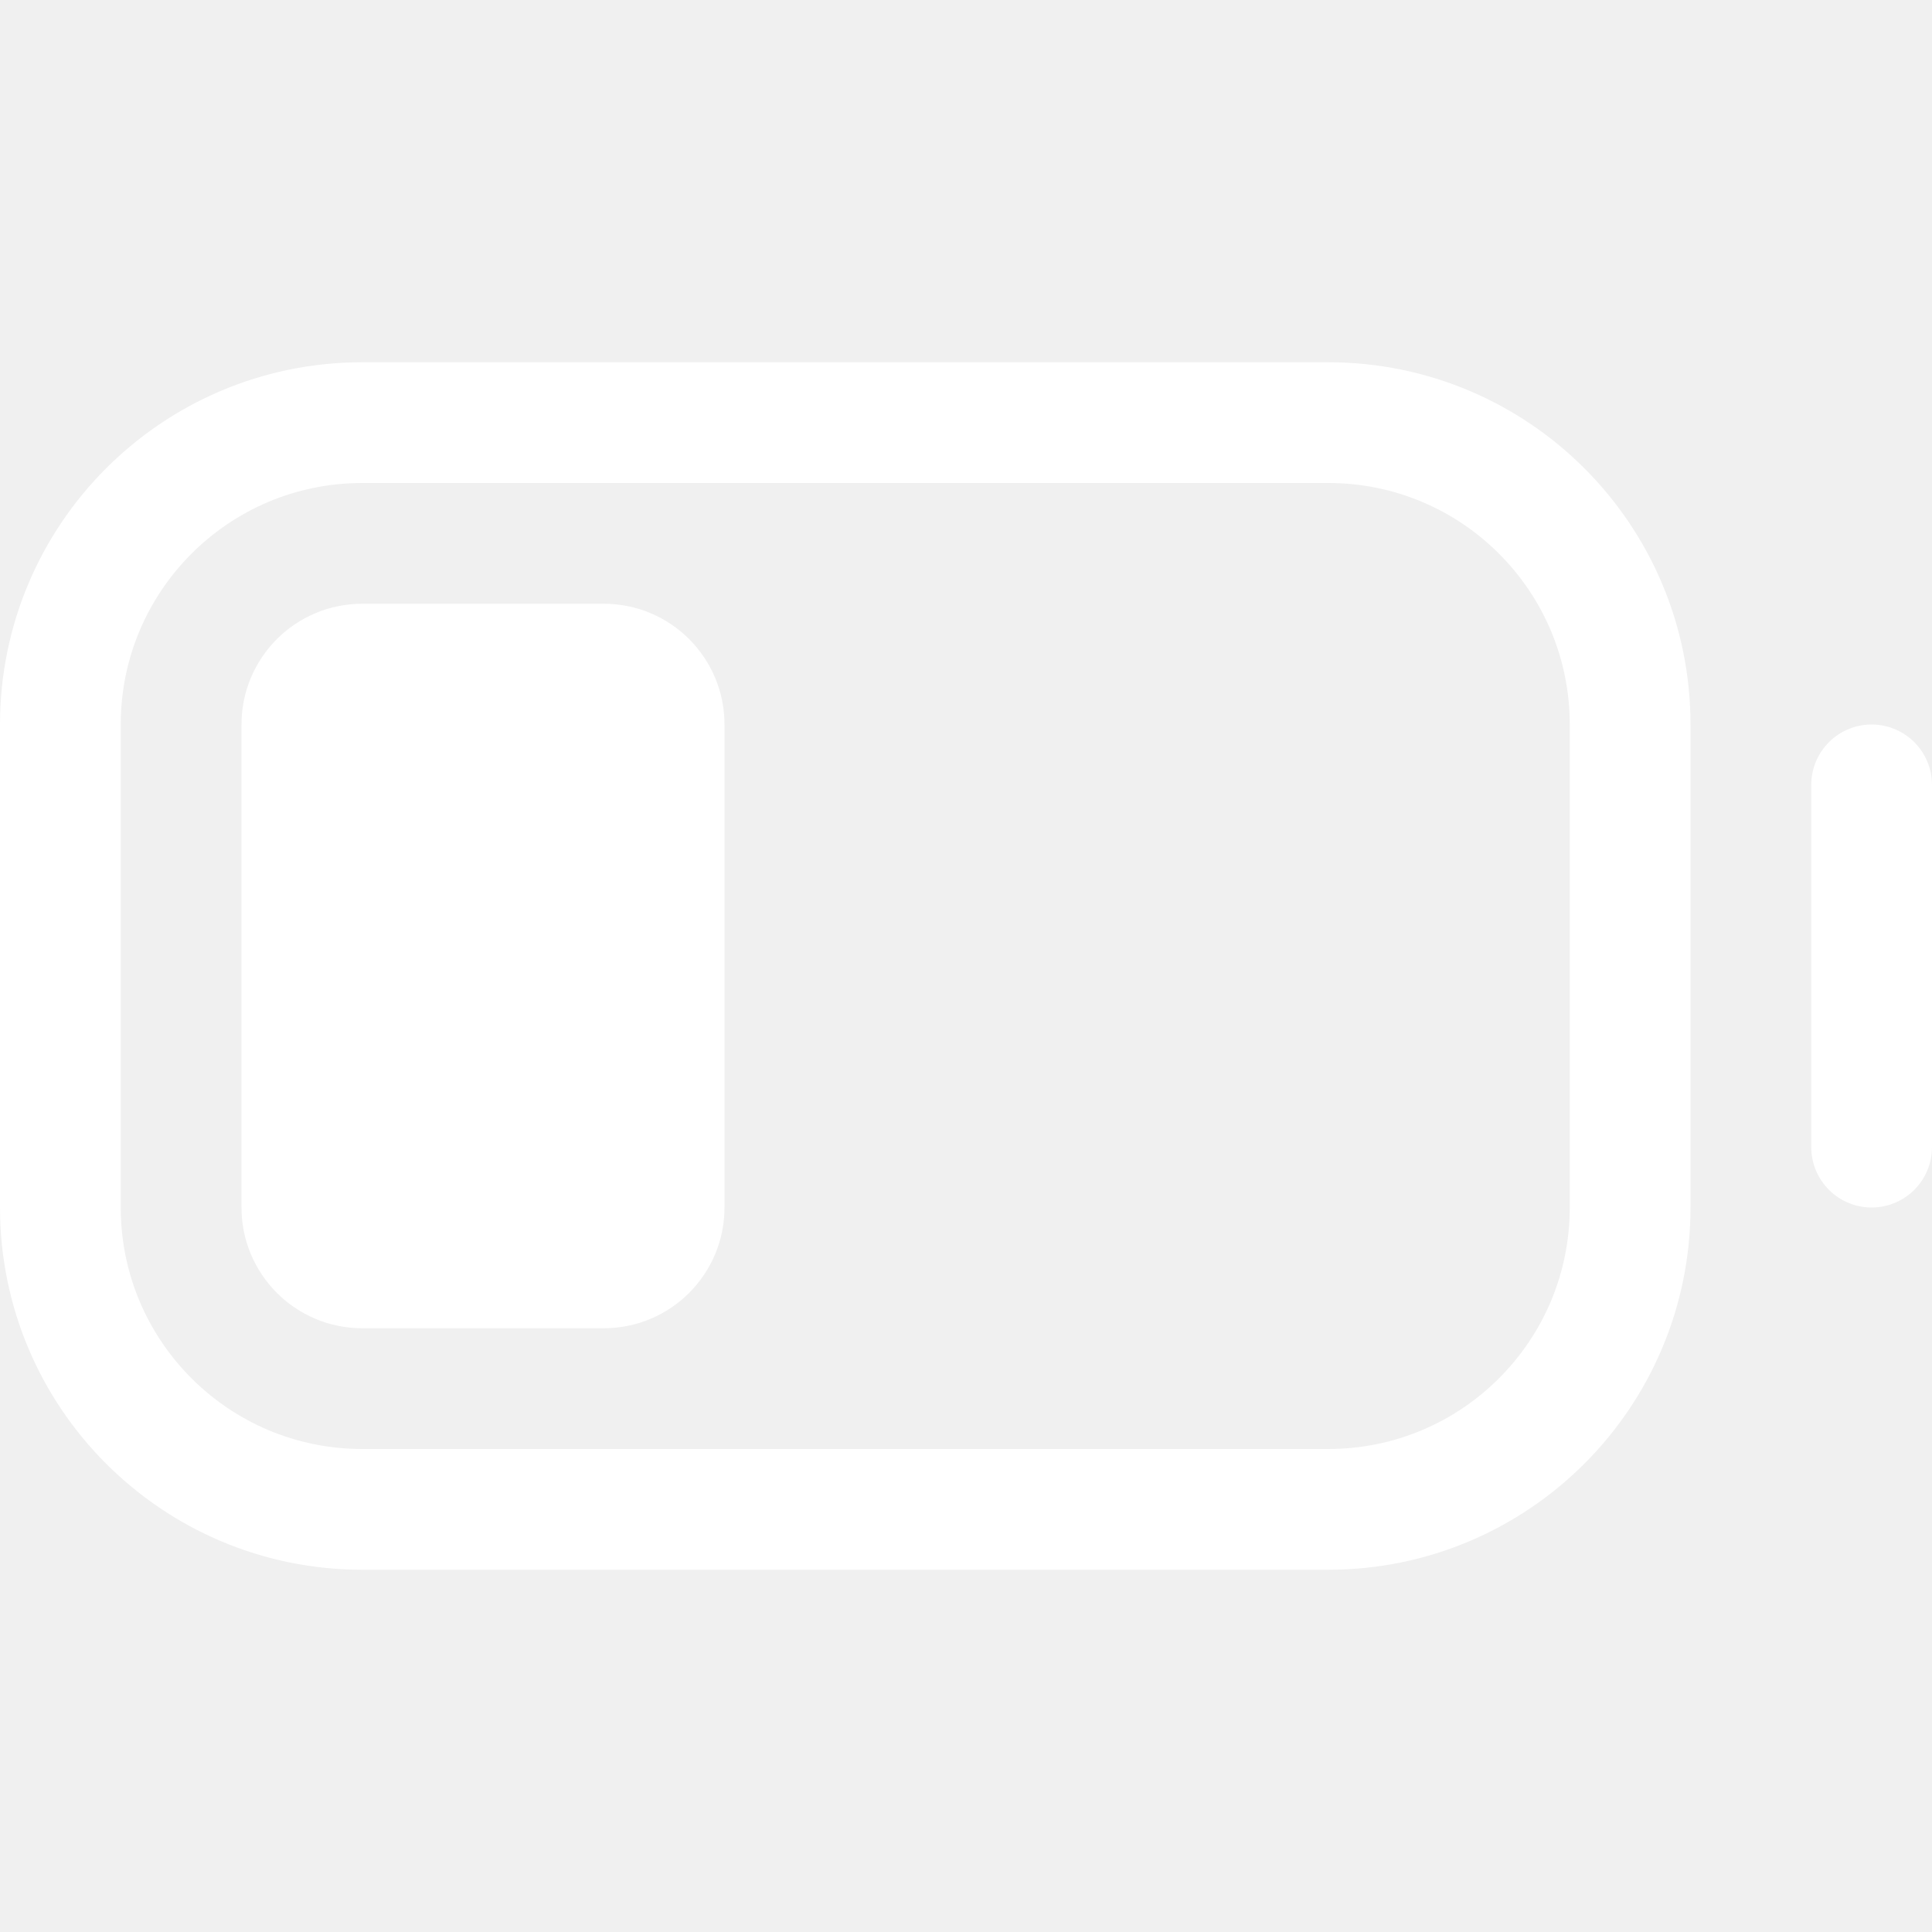
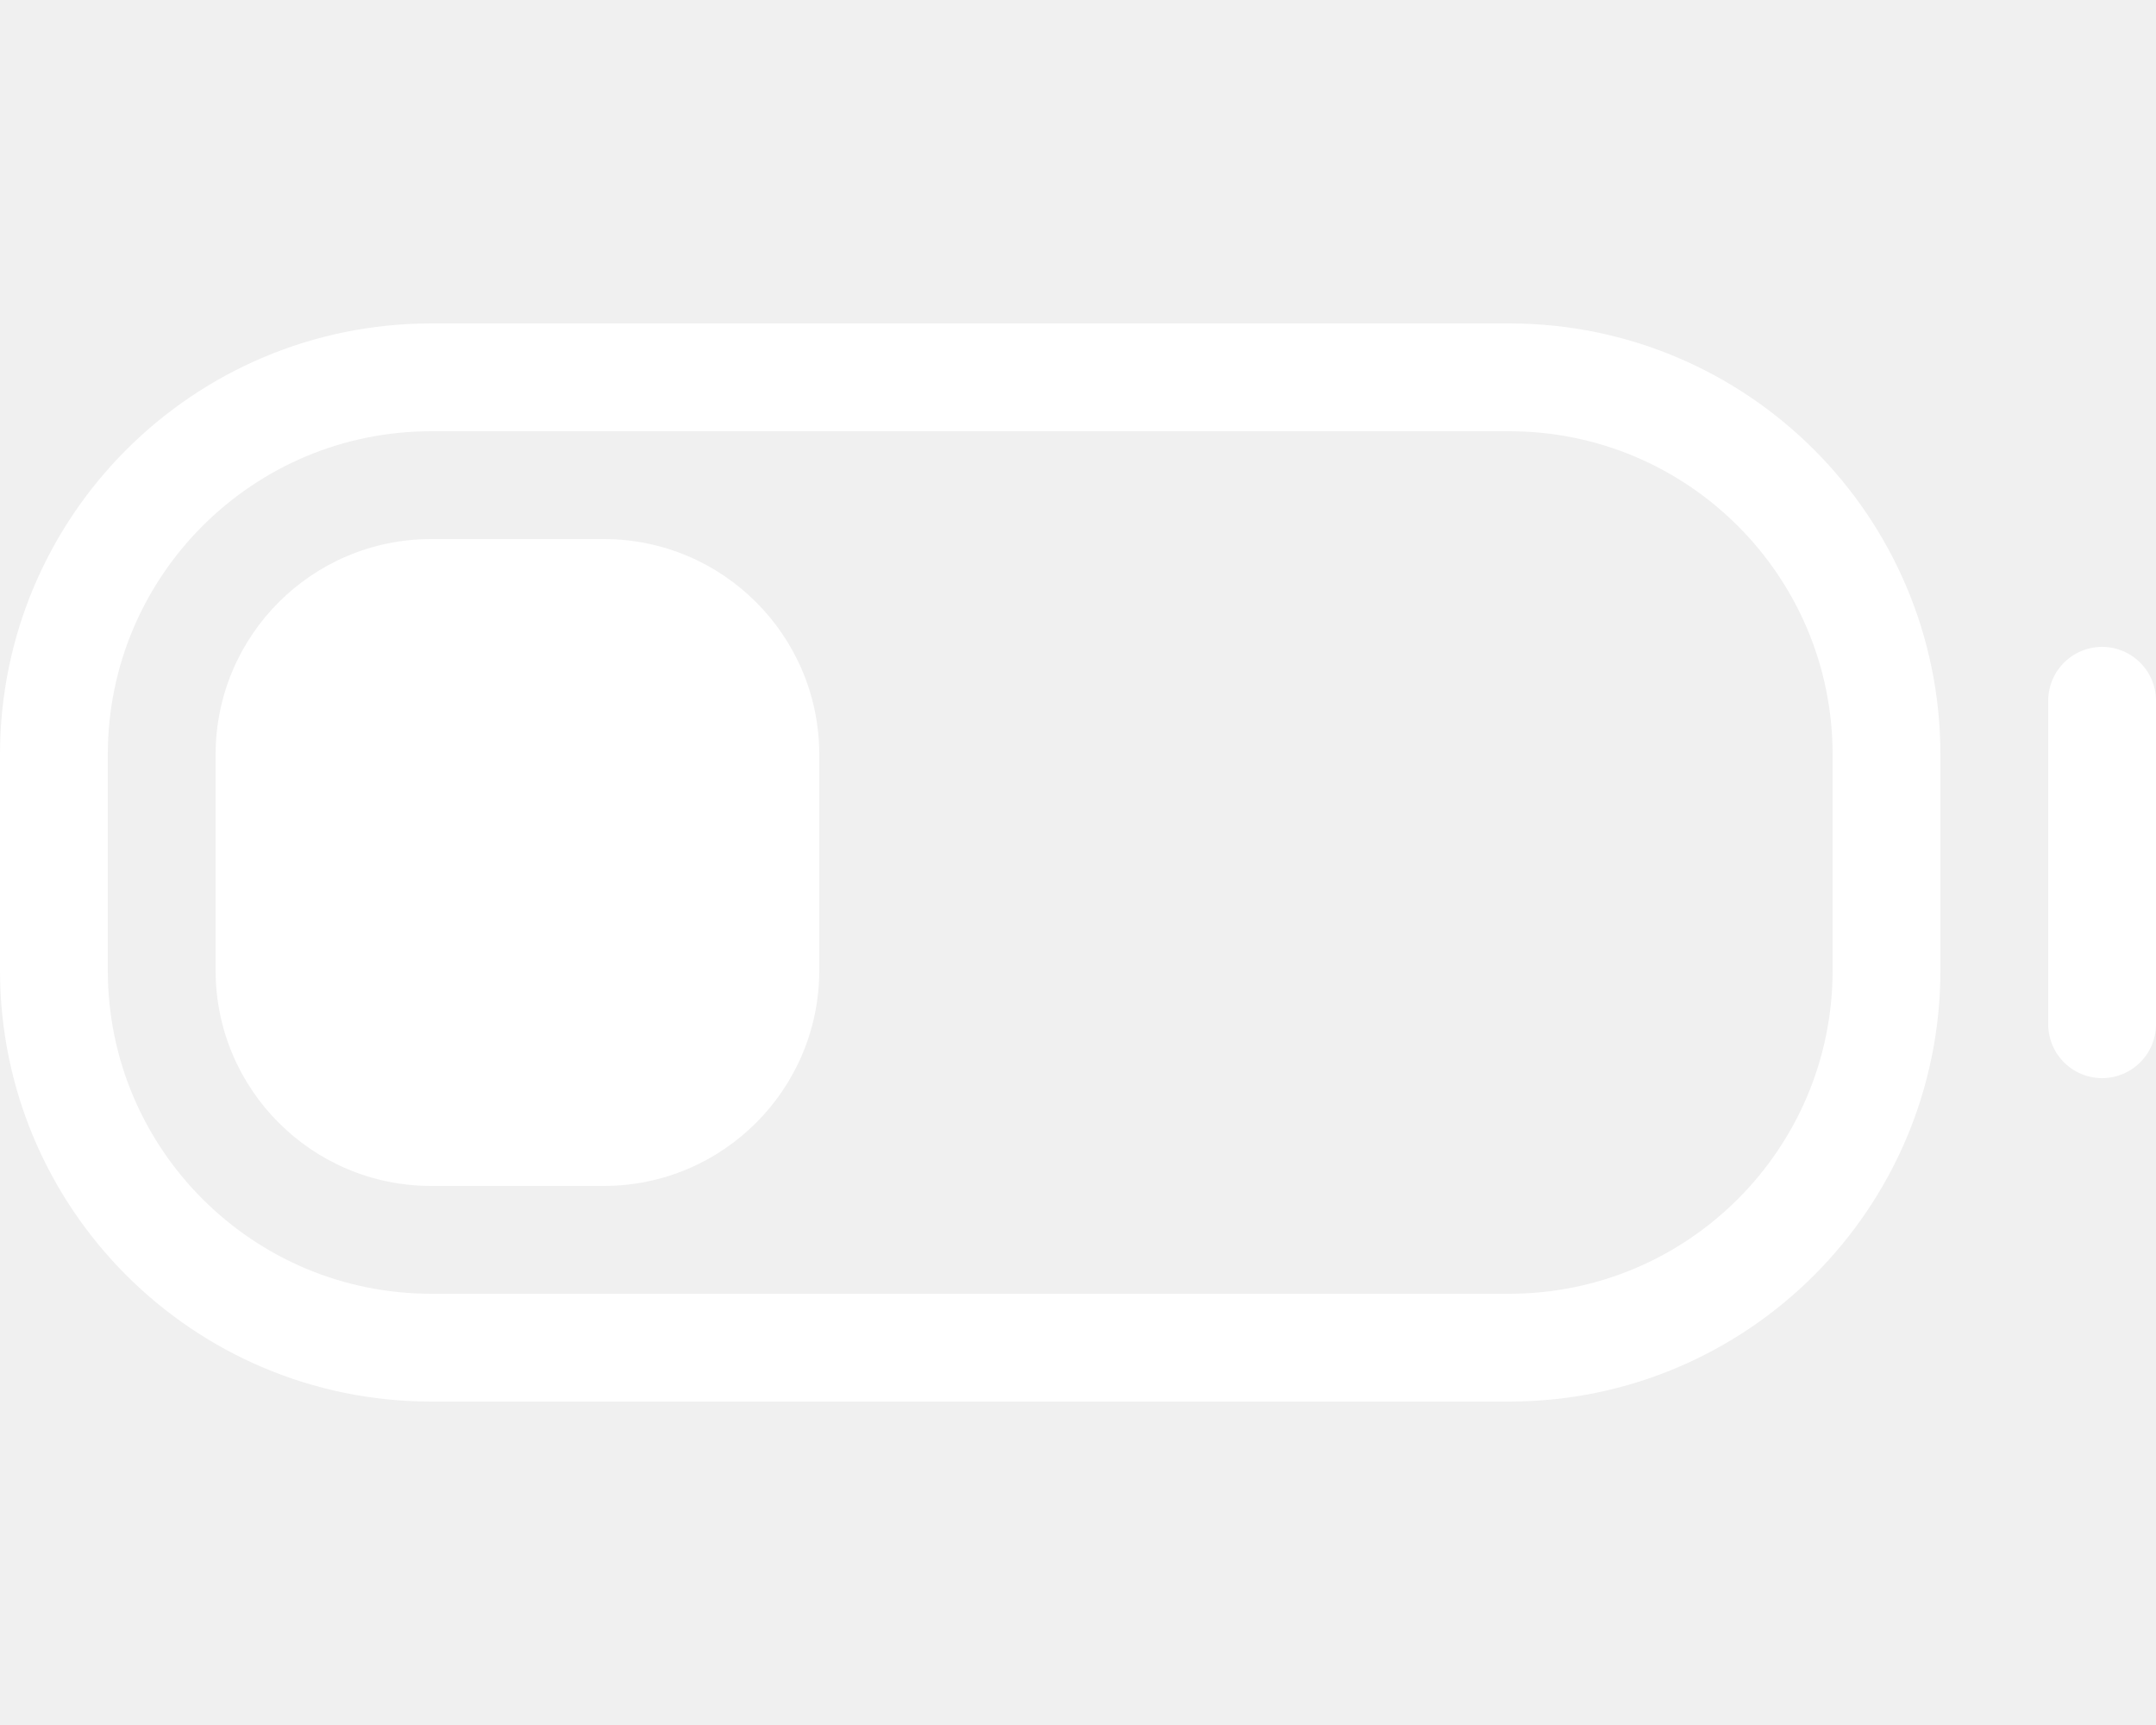
- <svg xmlns="http://www.w3.org/2000/svg" width="16" height="16" viewBox="0 0 16 16" fill="none">
-   <path d="M15.5 6.5V9.5M3 12.5H11C12.381 12.5 13.5 11.381 13.5 10V6C13.5 4.619 12.381 3.5 11 3.5H3C1.619 3.5 0.5 4.619 0.5 6V10C0.5 11.381 1.619 12.5 3 12.5Z" stroke="white" stroke-linecap="round" stroke-linejoin="round" />
-   <rect x="2" y="5" width="4" height="6" rx="1" fill="white" />
+ <svg xmlns="http://www.w3.org/2000/svg" width="20" height="16" viewBox="0 0 20 16" fill="none">
+   <rect x="2" y="5" width="5.6" height="6" rx="2" fill="white" />
+   <path d="M19.5 6.5V9.5M4 12.5H14C15.933 12.5 17.5 10.933 17.5 9V7C17.5 5.067 15.933 3.5 14 3.5H4C2.067 3.5 0.5 5.067 0.5 7V9C0.5 10.933 2.067 12.5 4 12.5Z" stroke="white" stroke-linecap="round" stroke-linejoin="round" />
</svg>
